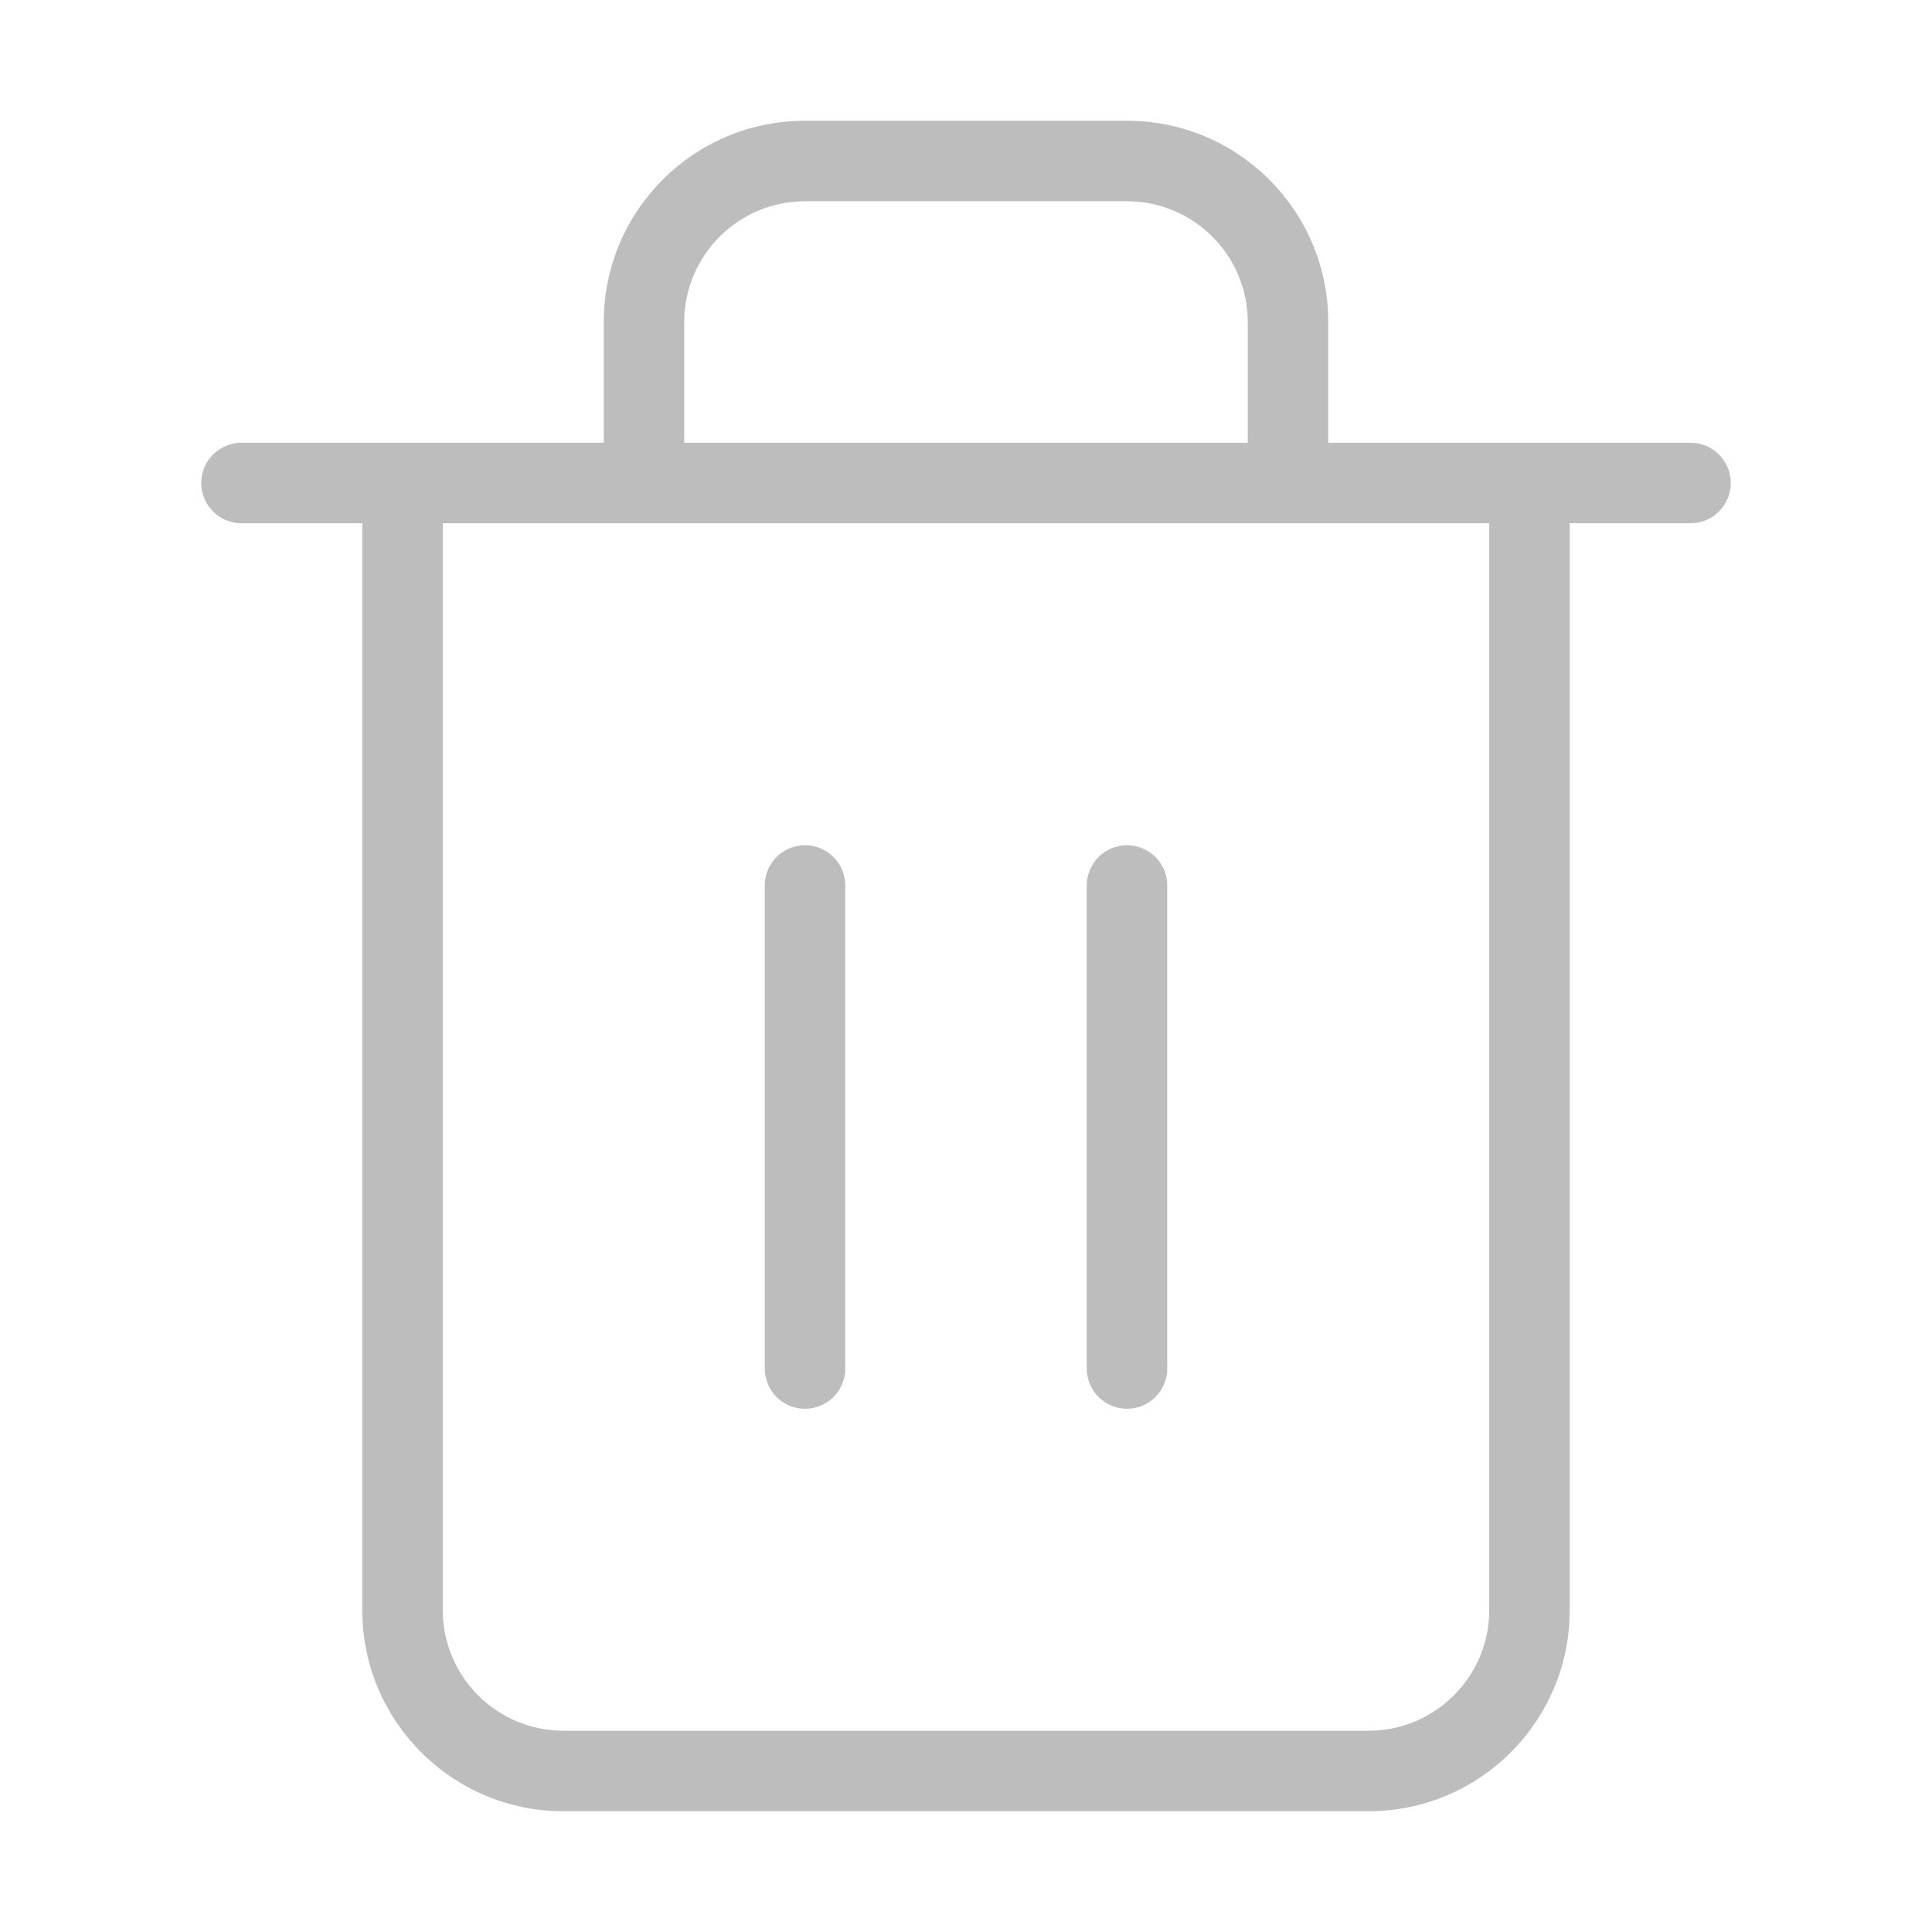
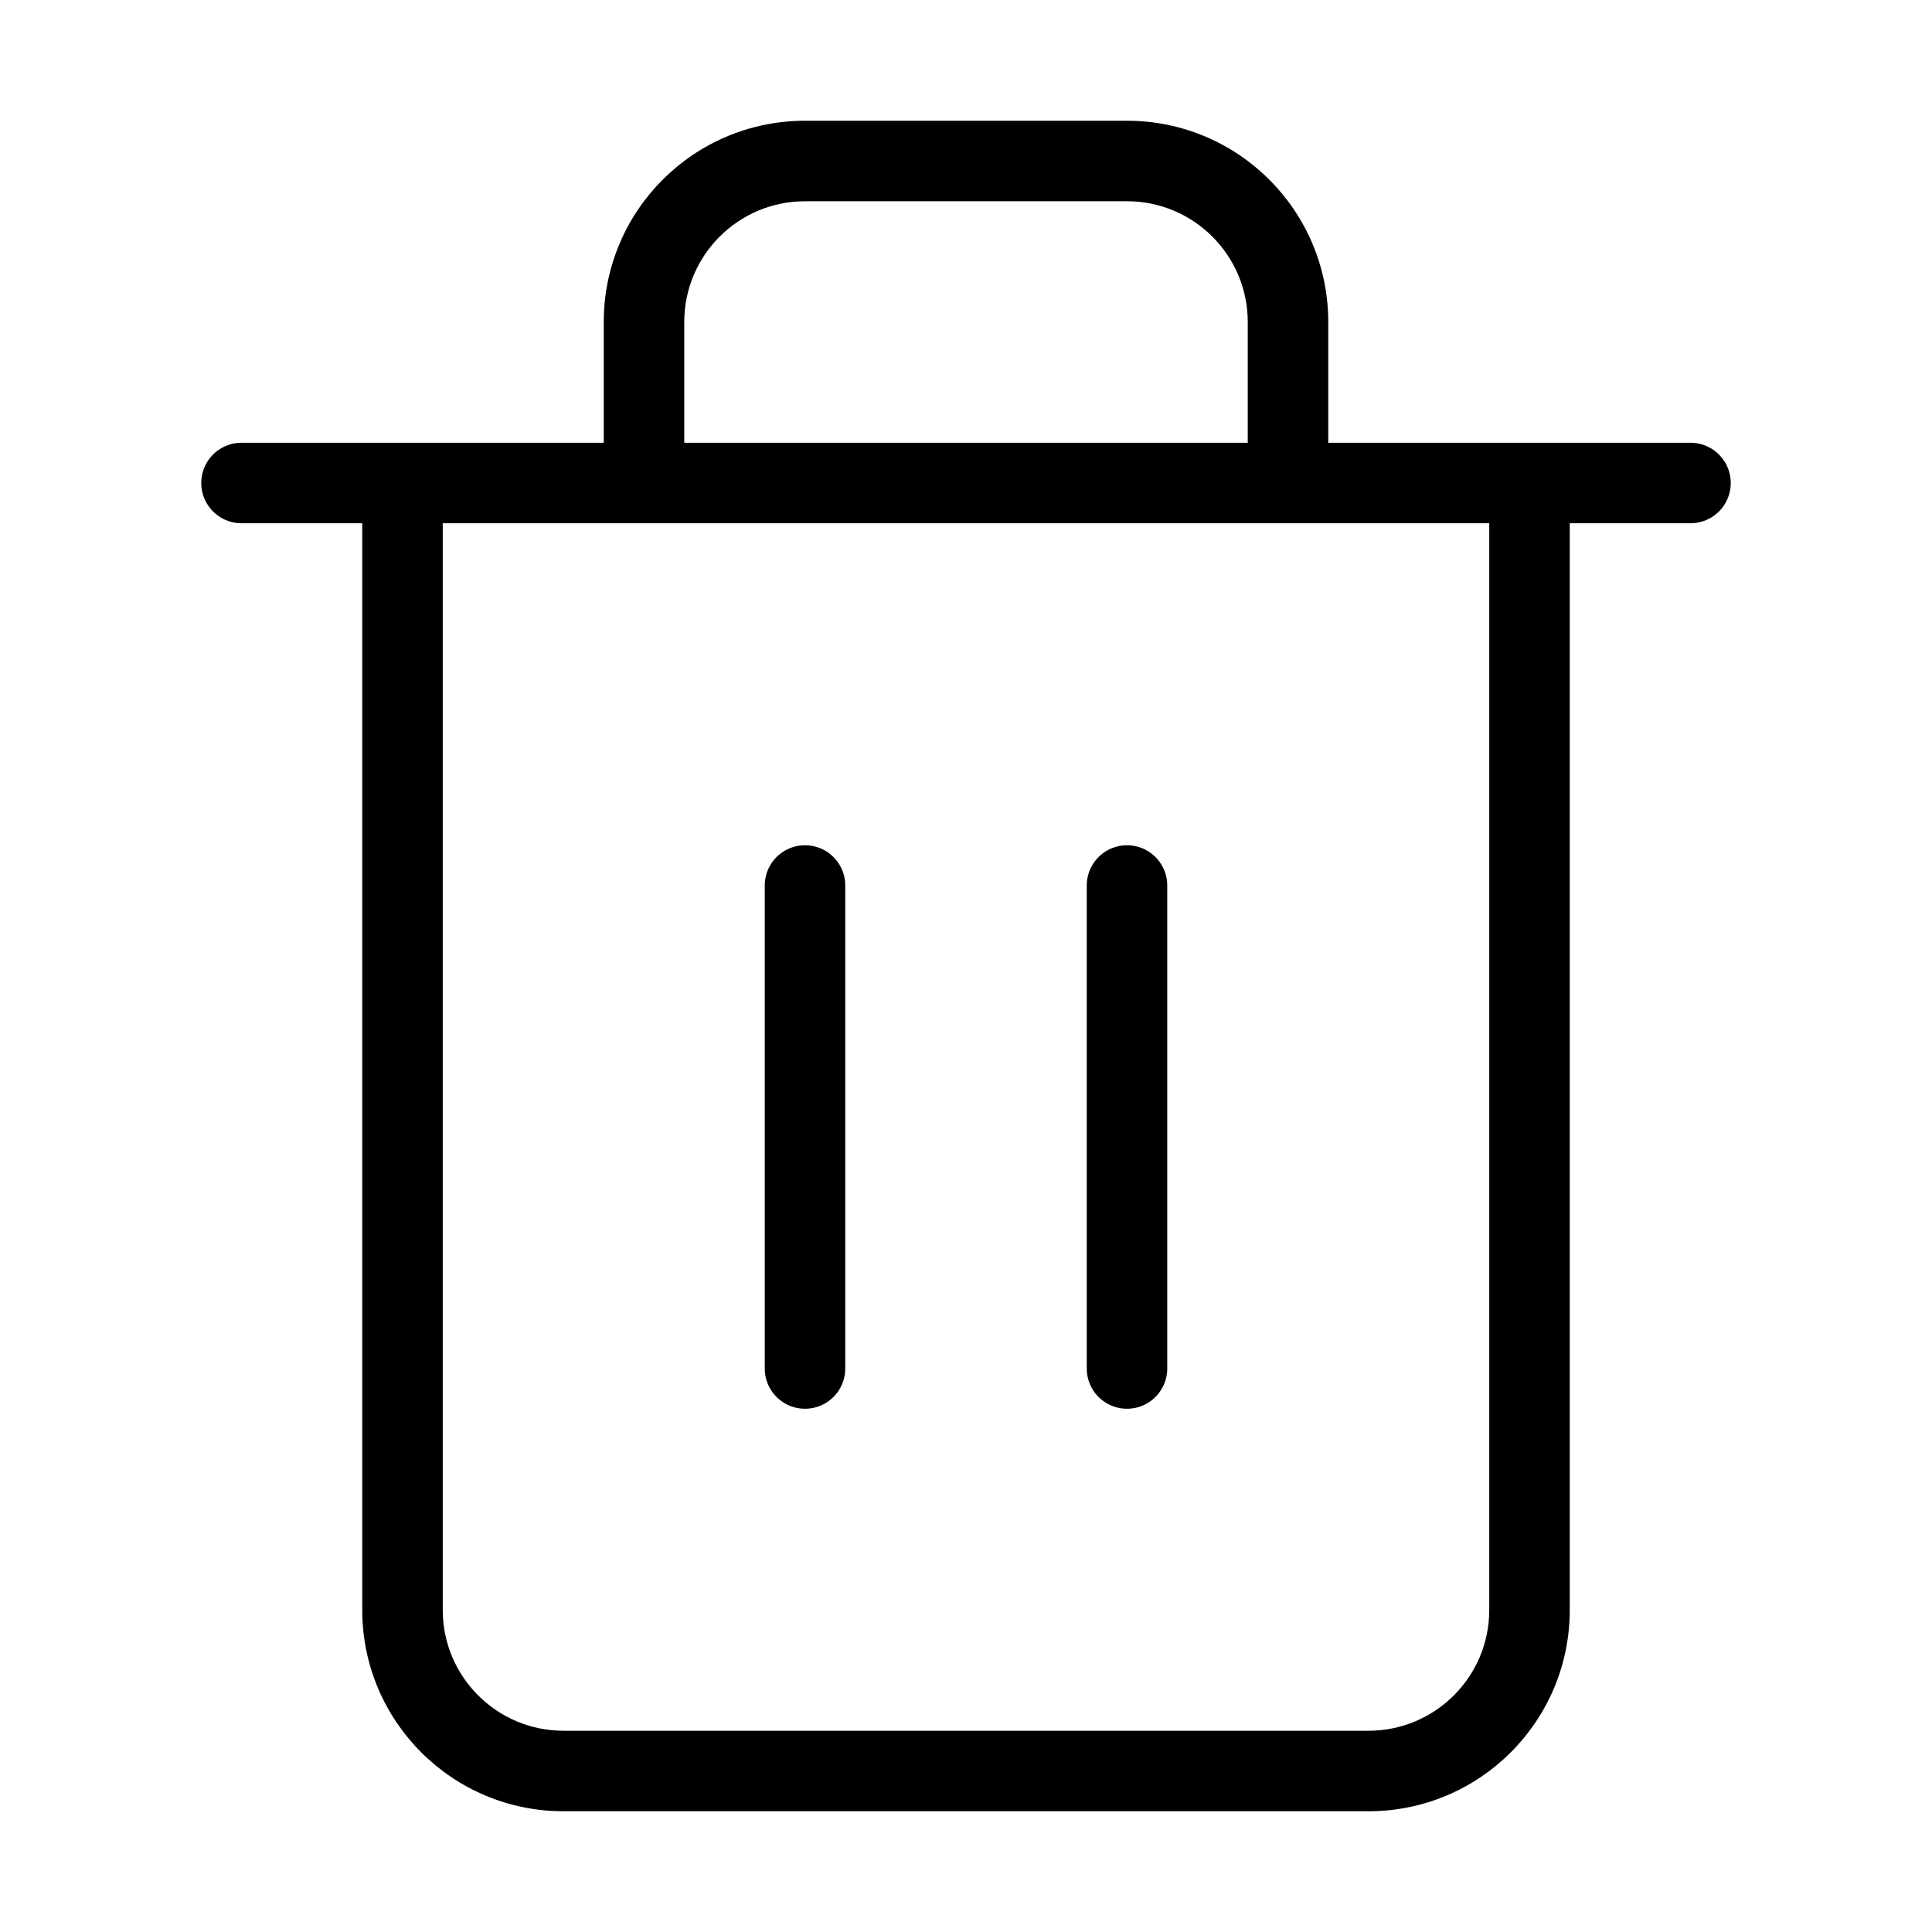
<svg xmlns="http://www.w3.org/2000/svg" width="24" height="24" viewBox="0 0 24 24" fill="none">
-   <path d="M3 6H5H21" stroke="#BDBDBD" stroke-linecap="round" stroke-linejoin="round" />
-   <path d="M19.5 6C19.5 5.724 19.276 5.5 19 5.5C18.724 5.5 18.5 5.724 18.5 6H19.5ZM5.5 6C5.5 5.724 5.276 5.5 5 5.5C4.724 5.5 4.5 5.724 4.5 6H5.5ZM7.5 6C7.5 6.276 7.724 6.5 8 6.5C8.276 6.5 8.5 6.276 8.5 6H7.5ZM15.5 6C15.5 6.276 15.724 6.5 16 6.5C16.276 6.5 16.5 6.276 16.5 6H15.5ZM18.5 6V20H19.5V6H18.5ZM18.5 20C18.5 20.828 17.828 21.5 17 21.5V22.5C18.381 22.5 19.5 21.381 19.5 20H18.5ZM17 21.5H7V22.5H17V21.5ZM7 21.5C6.172 21.5 5.5 20.828 5.5 20H4.5C4.5 21.381 5.619 22.5 7 22.5V21.5ZM5.5 20V6H4.5V20H5.5ZM8.5 6V4H7.5V6H8.5ZM8.5 4C8.5 3.172 9.172 2.5 10 2.5V1.5C8.619 1.5 7.5 2.619 7.5 4H8.5ZM10 2.5H14V1.5H10V2.5ZM14 2.5C14.828 2.5 15.5 3.172 15.5 4H16.5C16.5 2.619 15.381 1.5 14 1.5V2.5ZM15.5 4V6H16.5V4H15.5Z" fill="#BDBDBD" />
-   <path d="M10 11V17" stroke="#BDBDBD" stroke-linecap="round" stroke-linejoin="round" />
-   <path d="M14 11V17" stroke="#BDBDBD" stroke-linecap="round" stroke-linejoin="round" />
+   <path d="M3 6H5H21" stroke="#000" stroke-linecap="round" stroke-linejoin="round" />
+   <path d="M19.5 6C19.5 5.724 19.276 5.5 19 5.5C18.724 5.5 18.5 5.724 18.5 6H19.5ZM5.5 6C5.5 5.724 5.276 5.5 5 5.5C4.724 5.5 4.5 5.724 4.5 6H5.5ZM7.5 6C7.5 6.276 7.724 6.5 8 6.5C8.276 6.5 8.5 6.276 8.5 6H7.5ZM15.5 6C15.5 6.276 15.724 6.5 16 6.5C16.276 6.5 16.5 6.276 16.5 6H15.5ZM18.5 6V20H19.5V6H18.5ZM18.5 20C18.5 20.828 17.828 21.5 17 21.5V22.5C18.381 22.5 19.5 21.381 19.5 20H18.5ZM17 21.5H7V22.5H17V21.5ZM7 21.5C6.172 21.5 5.5 20.828 5.5 20H4.5C4.5 21.381 5.619 22.5 7 22.5V21.5ZM5.5 20V6H4.5V20H5.5ZM8.5 6V4H7.5V6H8.5ZM8.5 4C8.5 3.172 9.172 2.5 10 2.5V1.5C8.619 1.5 7.5 2.619 7.5 4H8.5ZM10 2.5H14V1.5H10V2.5ZM14 2.5C14.828 2.5 15.5 3.172 15.5 4H16.5C16.5 2.619 15.381 1.5 14 1.5V2.5ZM15.5 4V6H16.5V4H15.5Z" fill="#000" />
+   <path d="M10 11V17" stroke="#000" stroke-linecap="round" stroke-linejoin="round" />
+   <path d="M14 11V17" stroke="#000" stroke-linecap="round" stroke-linejoin="round" />
</svg>
